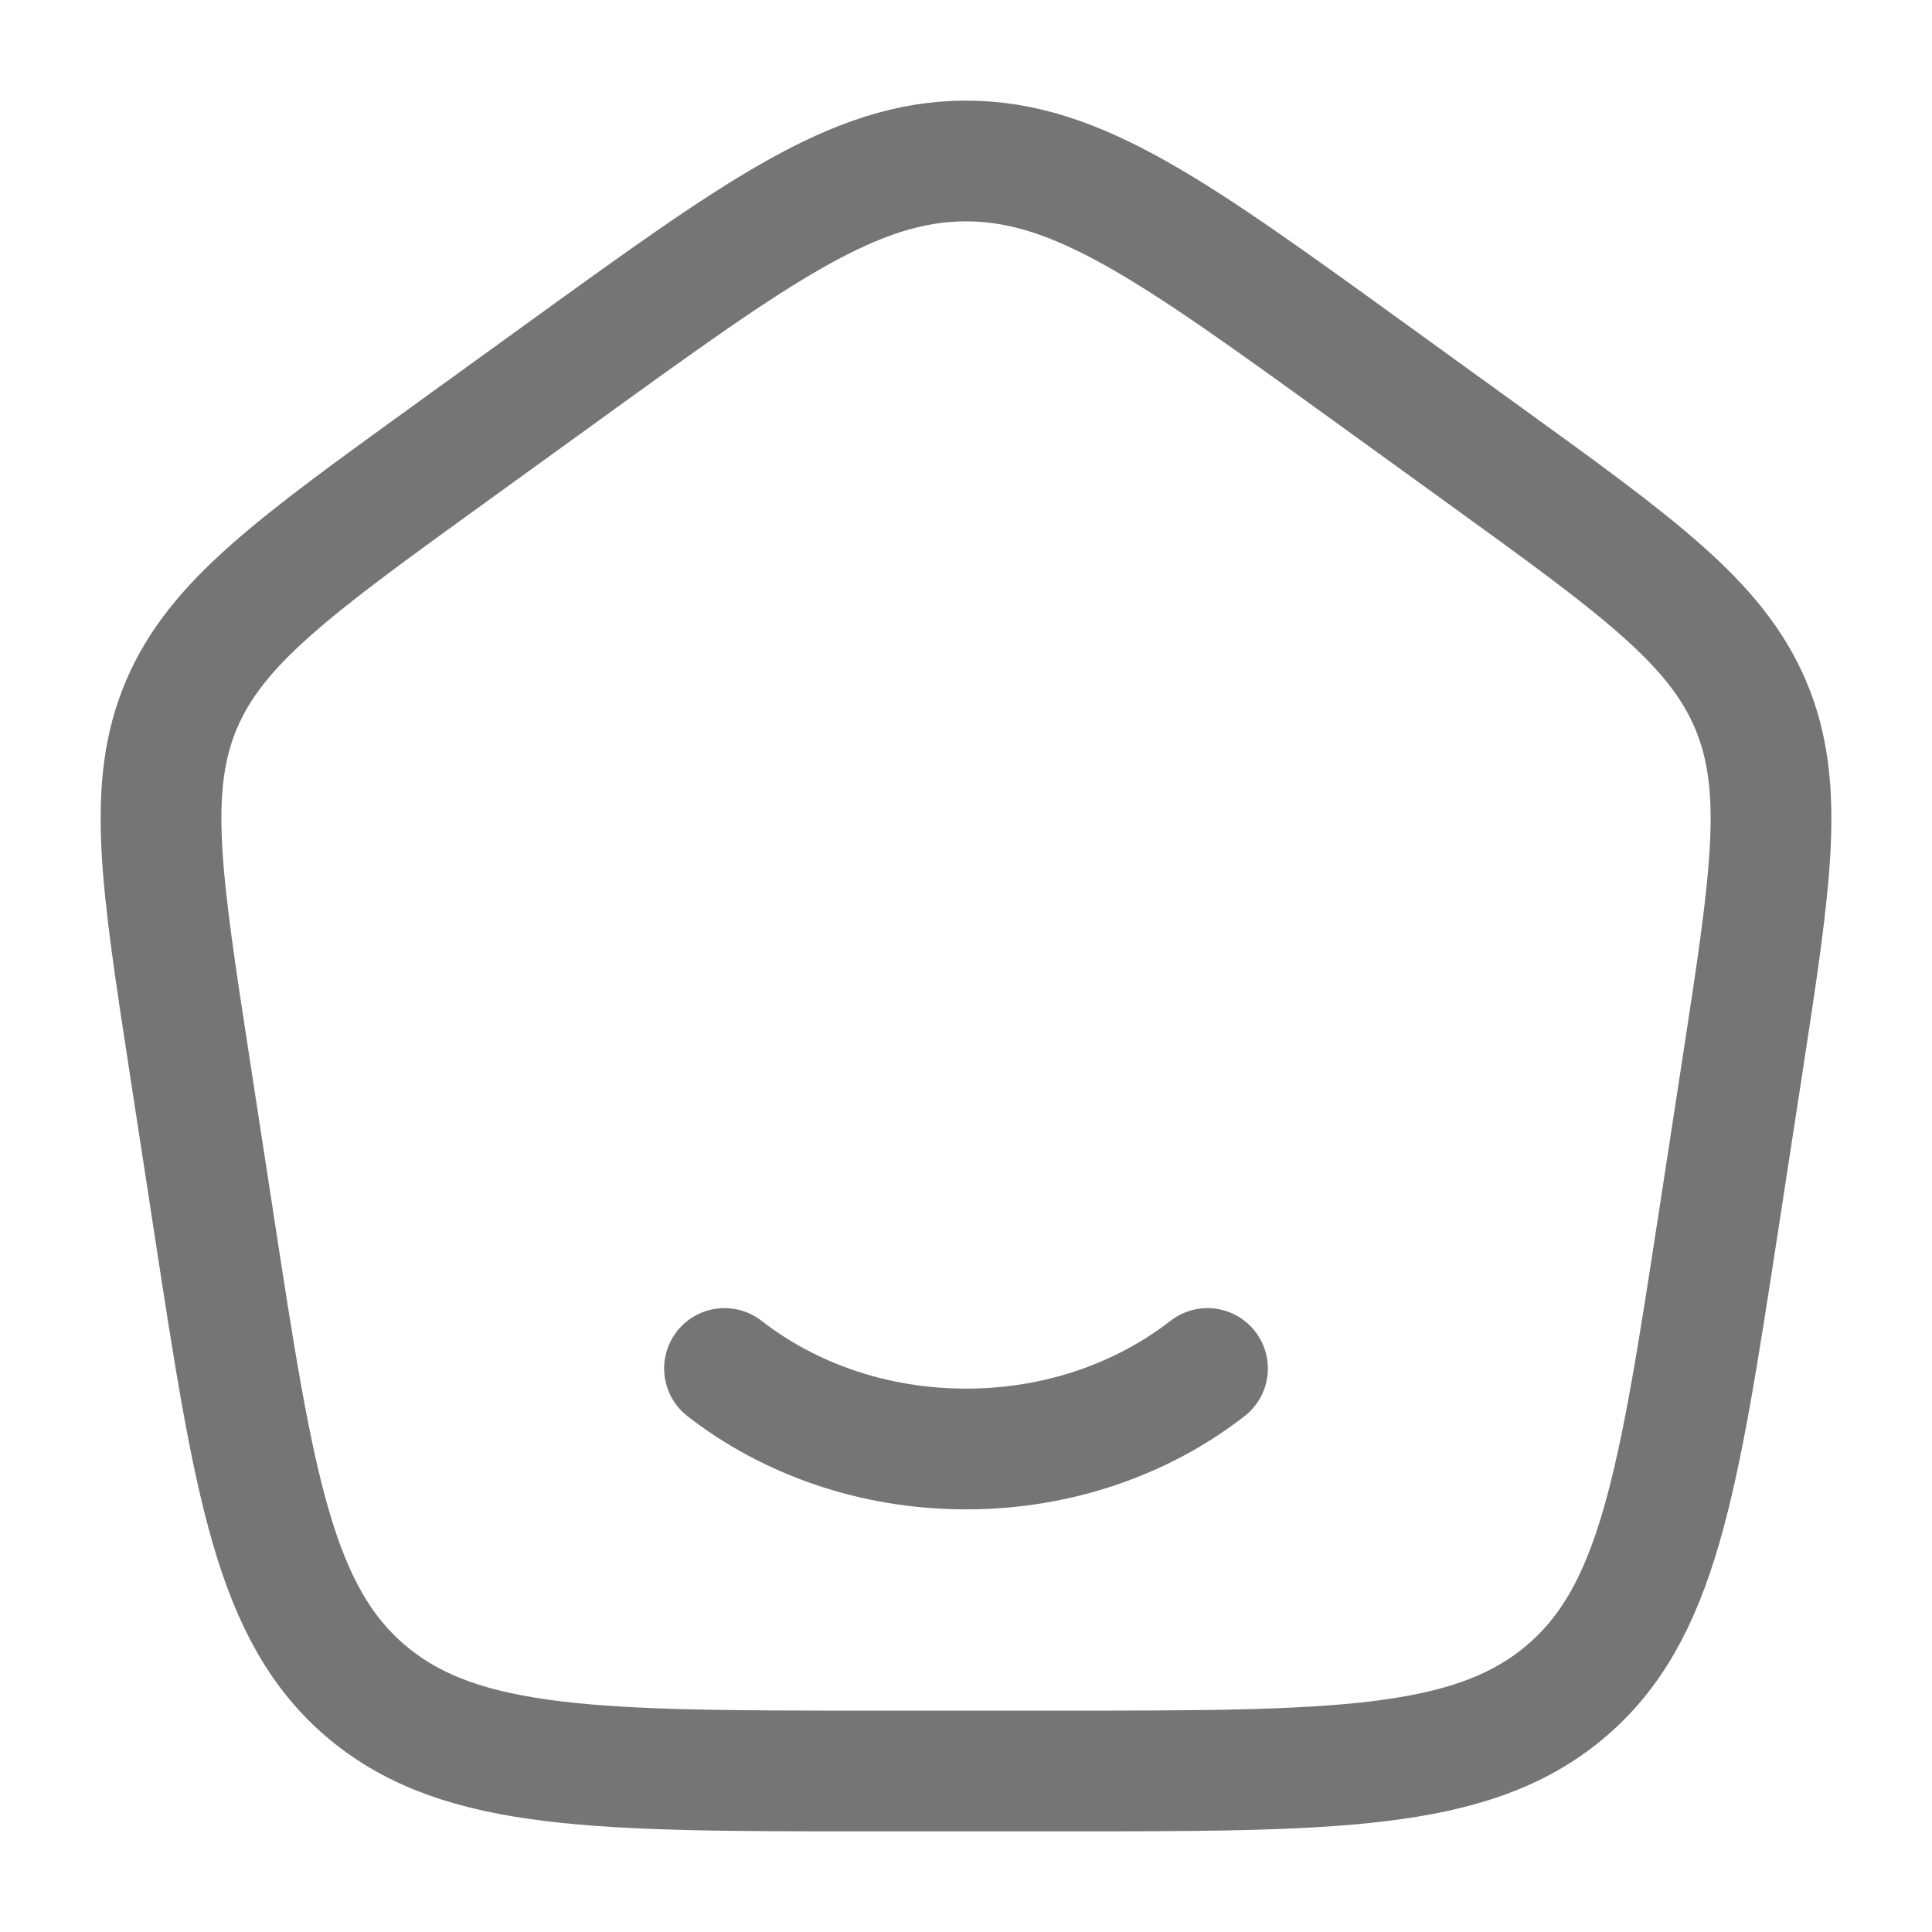
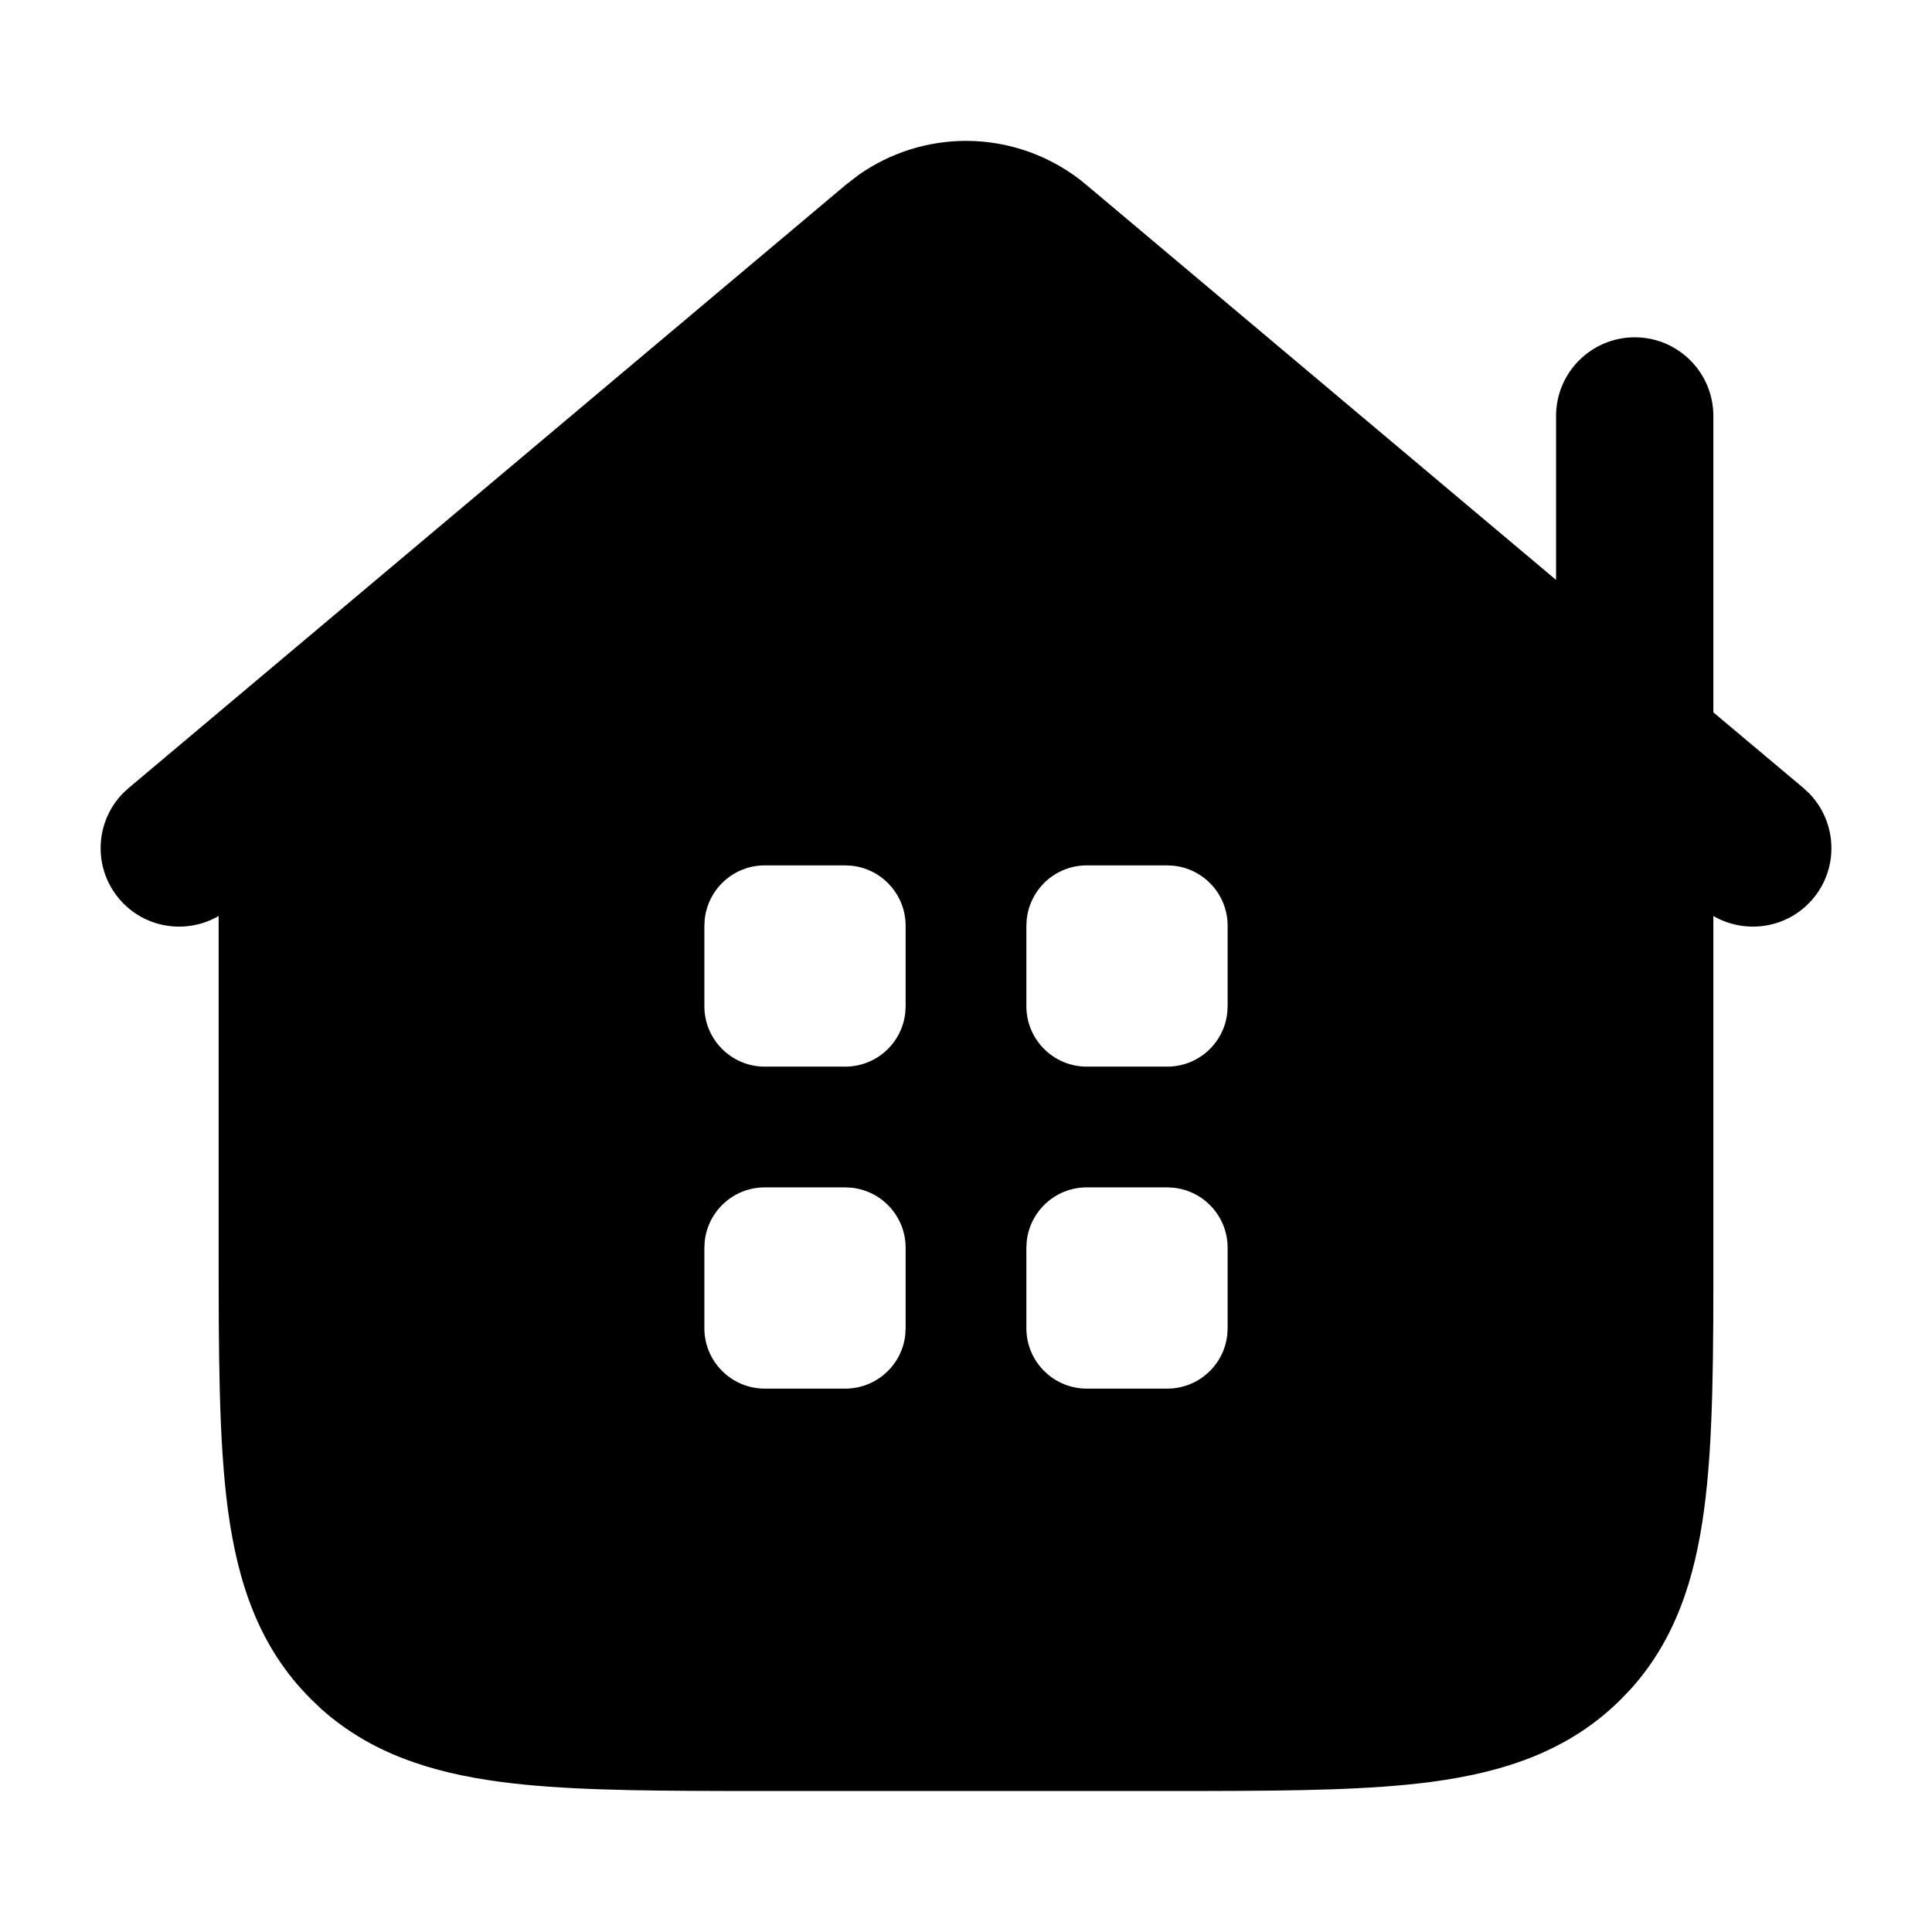
- <svg xmlns="http://www.w3.org/2000/svg" width="24" height="24" viewBox="0 0 24 24" fill="none">
-   <path d="M15 17C14.201 17.622 13.15 18 12 18C10.85 18 9.8 17.622 9 17" stroke="#757575" stroke-width="1.5" stroke-linecap="round" />
-   <path d="M2.352 13.213C1.999 10.916 1.822 9.768 2.256 8.749C2.691 7.731 3.654 7.034 5.581 5.641L7.021 4.6C9.418 2.867 10.617 2 12 2C13.383 2 14.582 2.867 16.979 4.6L18.419 5.641C20.346 7.034 21.31 7.731 21.744 8.749C22.178 9.768 22.002 10.916 21.649 13.213L21.348 15.172C20.847 18.429 20.597 20.057 19.429 21.029C18.261 22 16.554 22 13.139 22H10.861C7.447 22 5.739 22 4.571 21.029C3.403 20.057 3.153 18.429 2.653 15.172L2.352 13.213Z" stroke="#757575" stroke-width="1.5" stroke-linejoin="round" />
+ <svg xmlns="http://www.w3.org/2000/svg" width="24" height="24" viewBox="0 0 24 24" fill="none" class="injected-svg" data-src="https://cdn.hugeicons.com/icons/home-13-solid-rounded.svg?v=2.0" role="img" color="#000000">
+   <path d="M12 1.75C12.546 1.75 13.075 1.943 13.492 2.294L19.33 7.204V5.167C19.33 4.628 19.767 4.191 20.307 4.19C20.847 4.19 21.284 4.628 21.284 5.167V8.849L22.403 9.789L22.476 9.857C22.82 10.213 22.847 10.778 22.521 11.165C22.211 11.533 21.687 11.612 21.284 11.379V15.479C21.285 16.804 21.285 17.896 21.168 18.76C21.054 19.609 20.814 20.366 20.256 20.984L20.139 21.106C19.498 21.747 18.697 22.012 17.79 22.134C17.035 22.235 16.106 22.246 15 22.248H9C7.894 22.246 6.965 22.235 6.21 22.134C5.36 22.02 4.603 21.78 3.984 21.223L3.862 21.106C3.22 20.466 2.954 19.666 2.832 18.76C2.716 17.896 2.716 16.804 2.716 15.479V11.379C2.314 11.612 1.79 11.533 1.48 11.165C1.132 10.753 1.185 10.136 1.598 9.789L10.509 2.294L10.67 2.17C11.059 1.898 11.523 1.75 12 1.75ZM9.5 14.75C9.112 14.75 8.793 15.045 8.754 15.423L8.75 15.5V16.5C8.75 16.699 8.829 16.89 8.97 17.03C9.111 17.171 9.301 17.25 9.5 17.25H10.5C10.888 17.25 11.208 16.955 11.246 16.577L11.25 16.5V15.5C11.25 15.112 10.955 14.793 10.577 14.754L10.5 14.75H9.5ZM13.5 14.75C13.112 14.75 12.793 15.045 12.754 15.423L12.75 15.5V16.5C12.75 16.699 12.829 16.89 12.97 17.03C13.111 17.171 13.301 17.25 13.5 17.25H14.5C14.888 17.25 15.208 16.955 15.246 16.577L15.25 16.5V15.5C15.25 15.112 14.955 14.793 14.577 14.754L14.5 14.75H13.5ZM9.5 10.75C9.112 10.75 8.793 11.045 8.754 11.423L8.75 11.5V12.5C8.75 12.914 9.086 13.25 9.5 13.25H10.5C10.888 13.25 11.208 12.955 11.246 12.577L11.25 12.5V11.5C11.25 11.112 10.955 10.793 10.577 10.754L10.5 10.75H9.5ZM13.5 10.75C13.112 10.75 12.793 11.045 12.754 11.423L12.75 11.5V12.5C12.75 12.914 13.086 13.25 13.5 13.25H14.5C14.888 13.25 15.208 12.955 15.246 12.577L15.25 12.5V11.5C15.25 11.112 14.955 10.793 14.577 10.754L14.5 10.75H13.5Z" fill="#000000" />
</svg>
